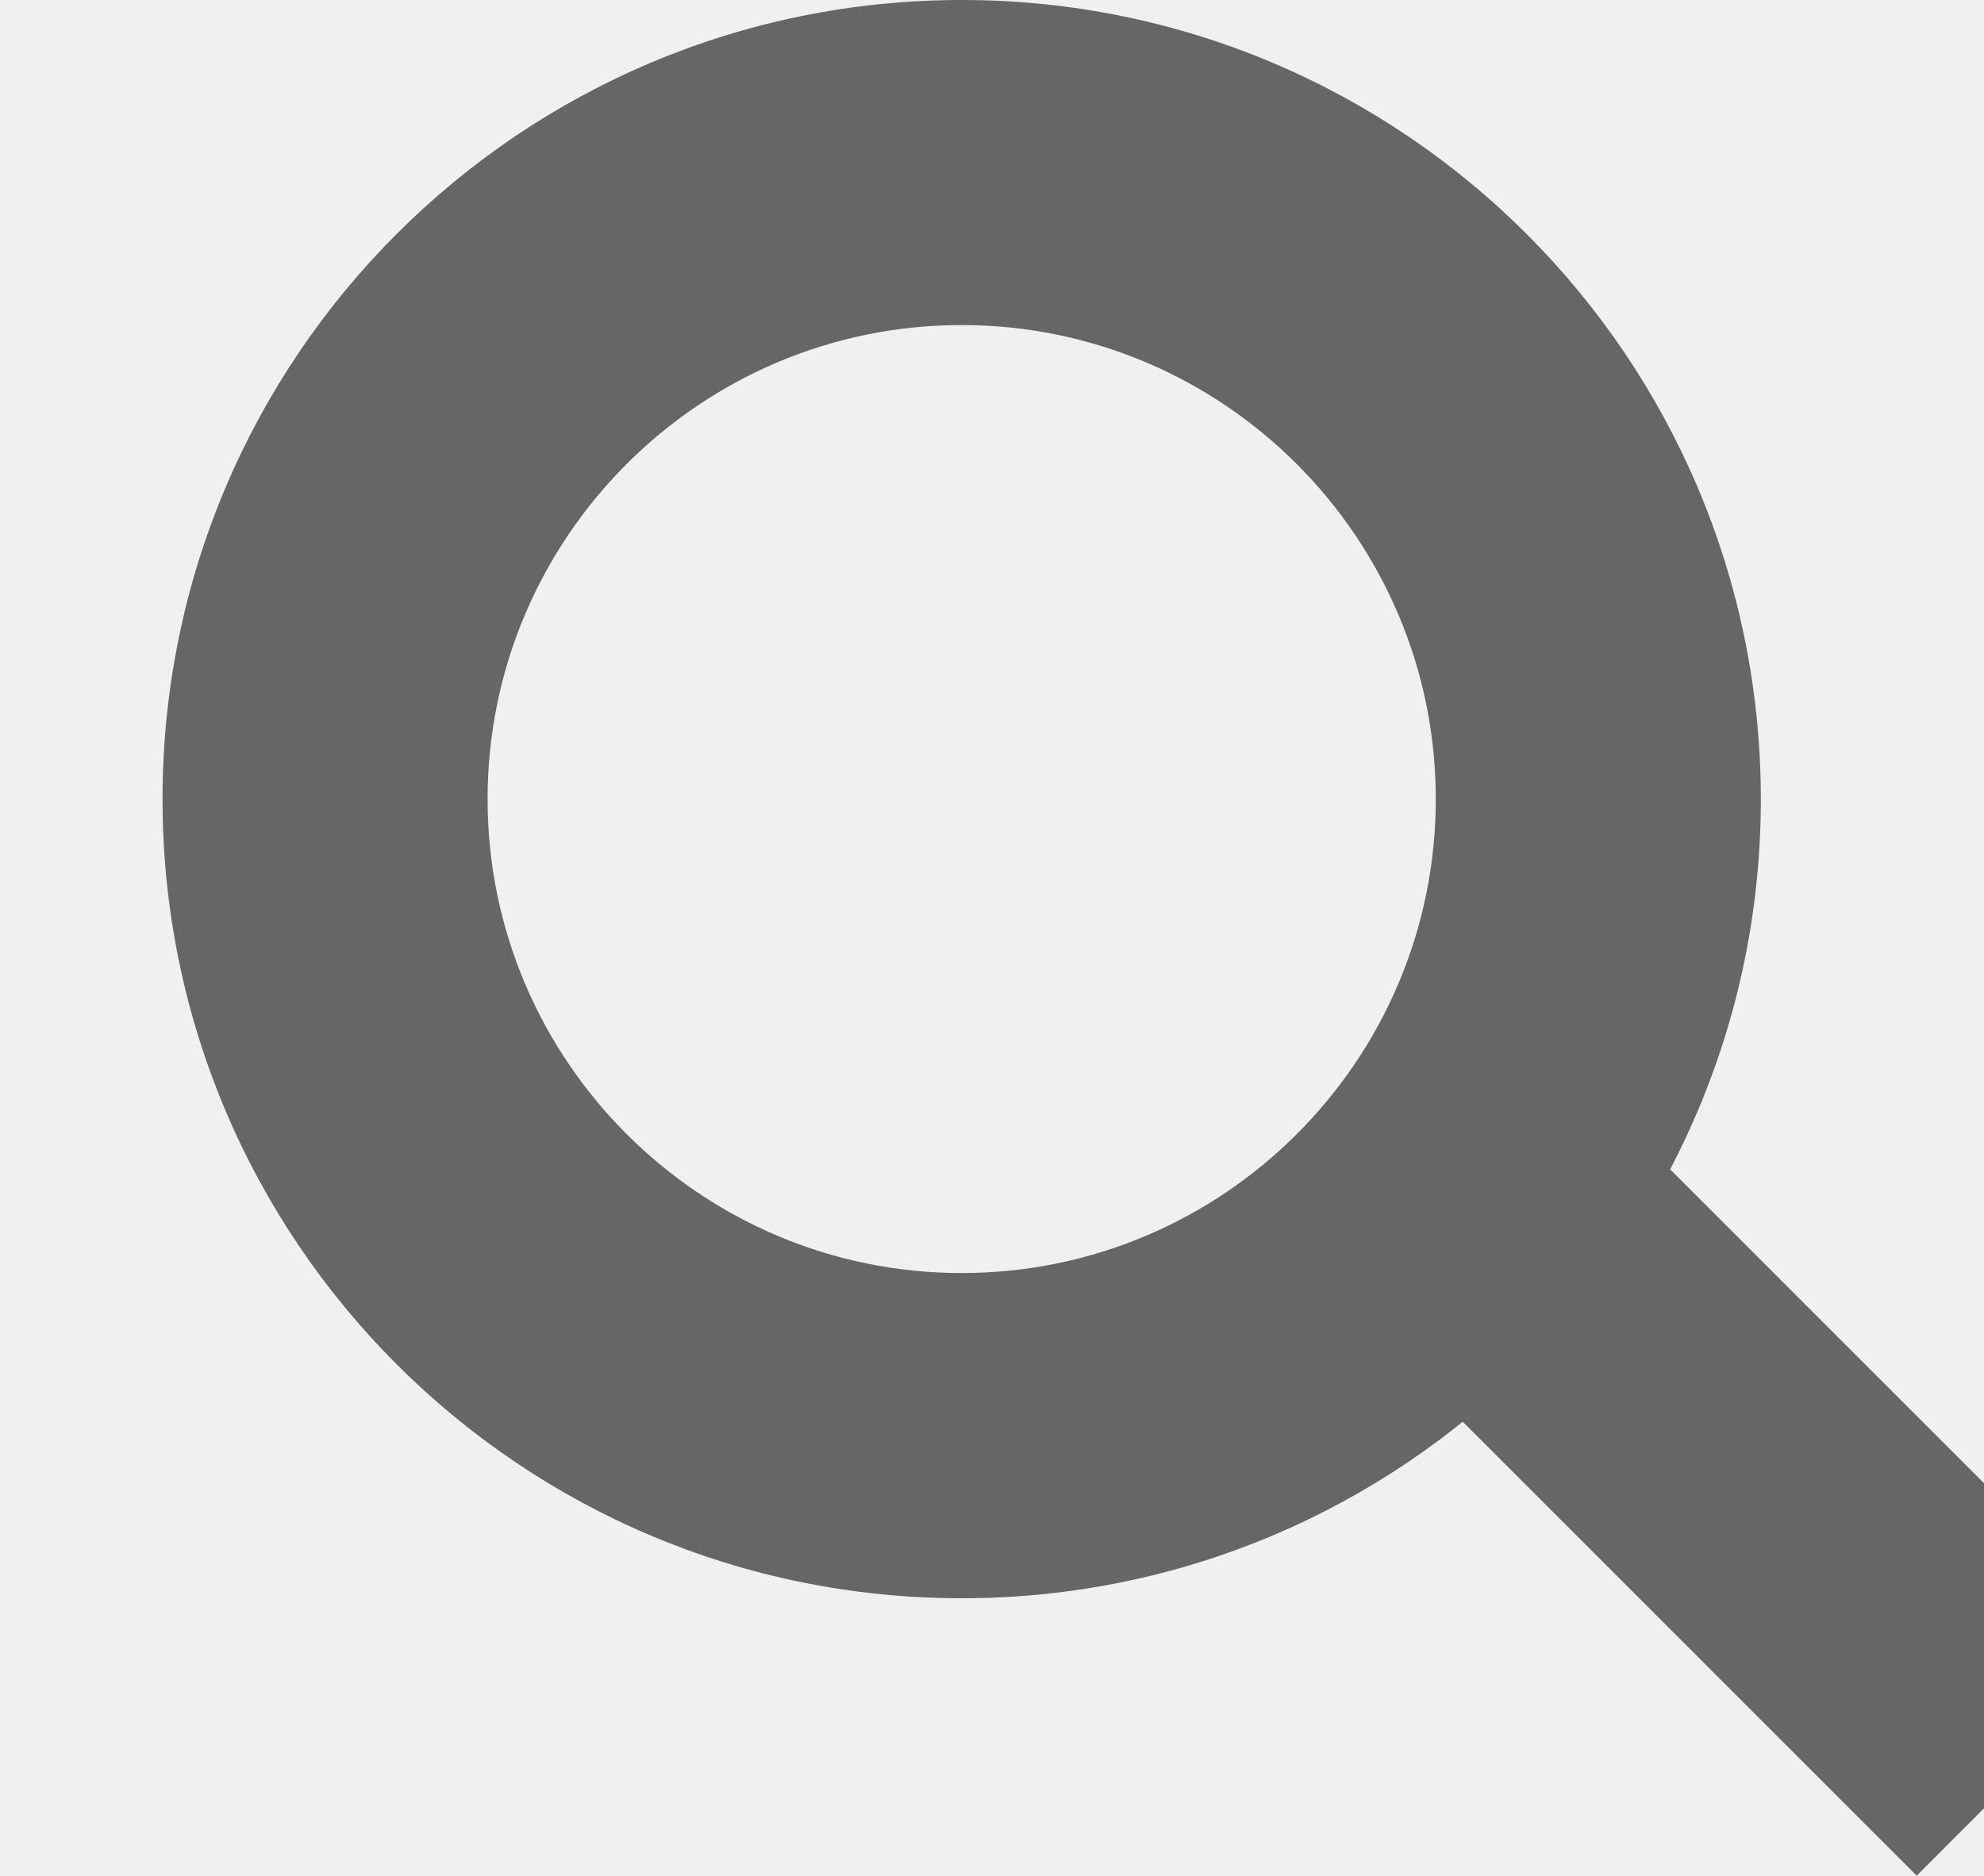
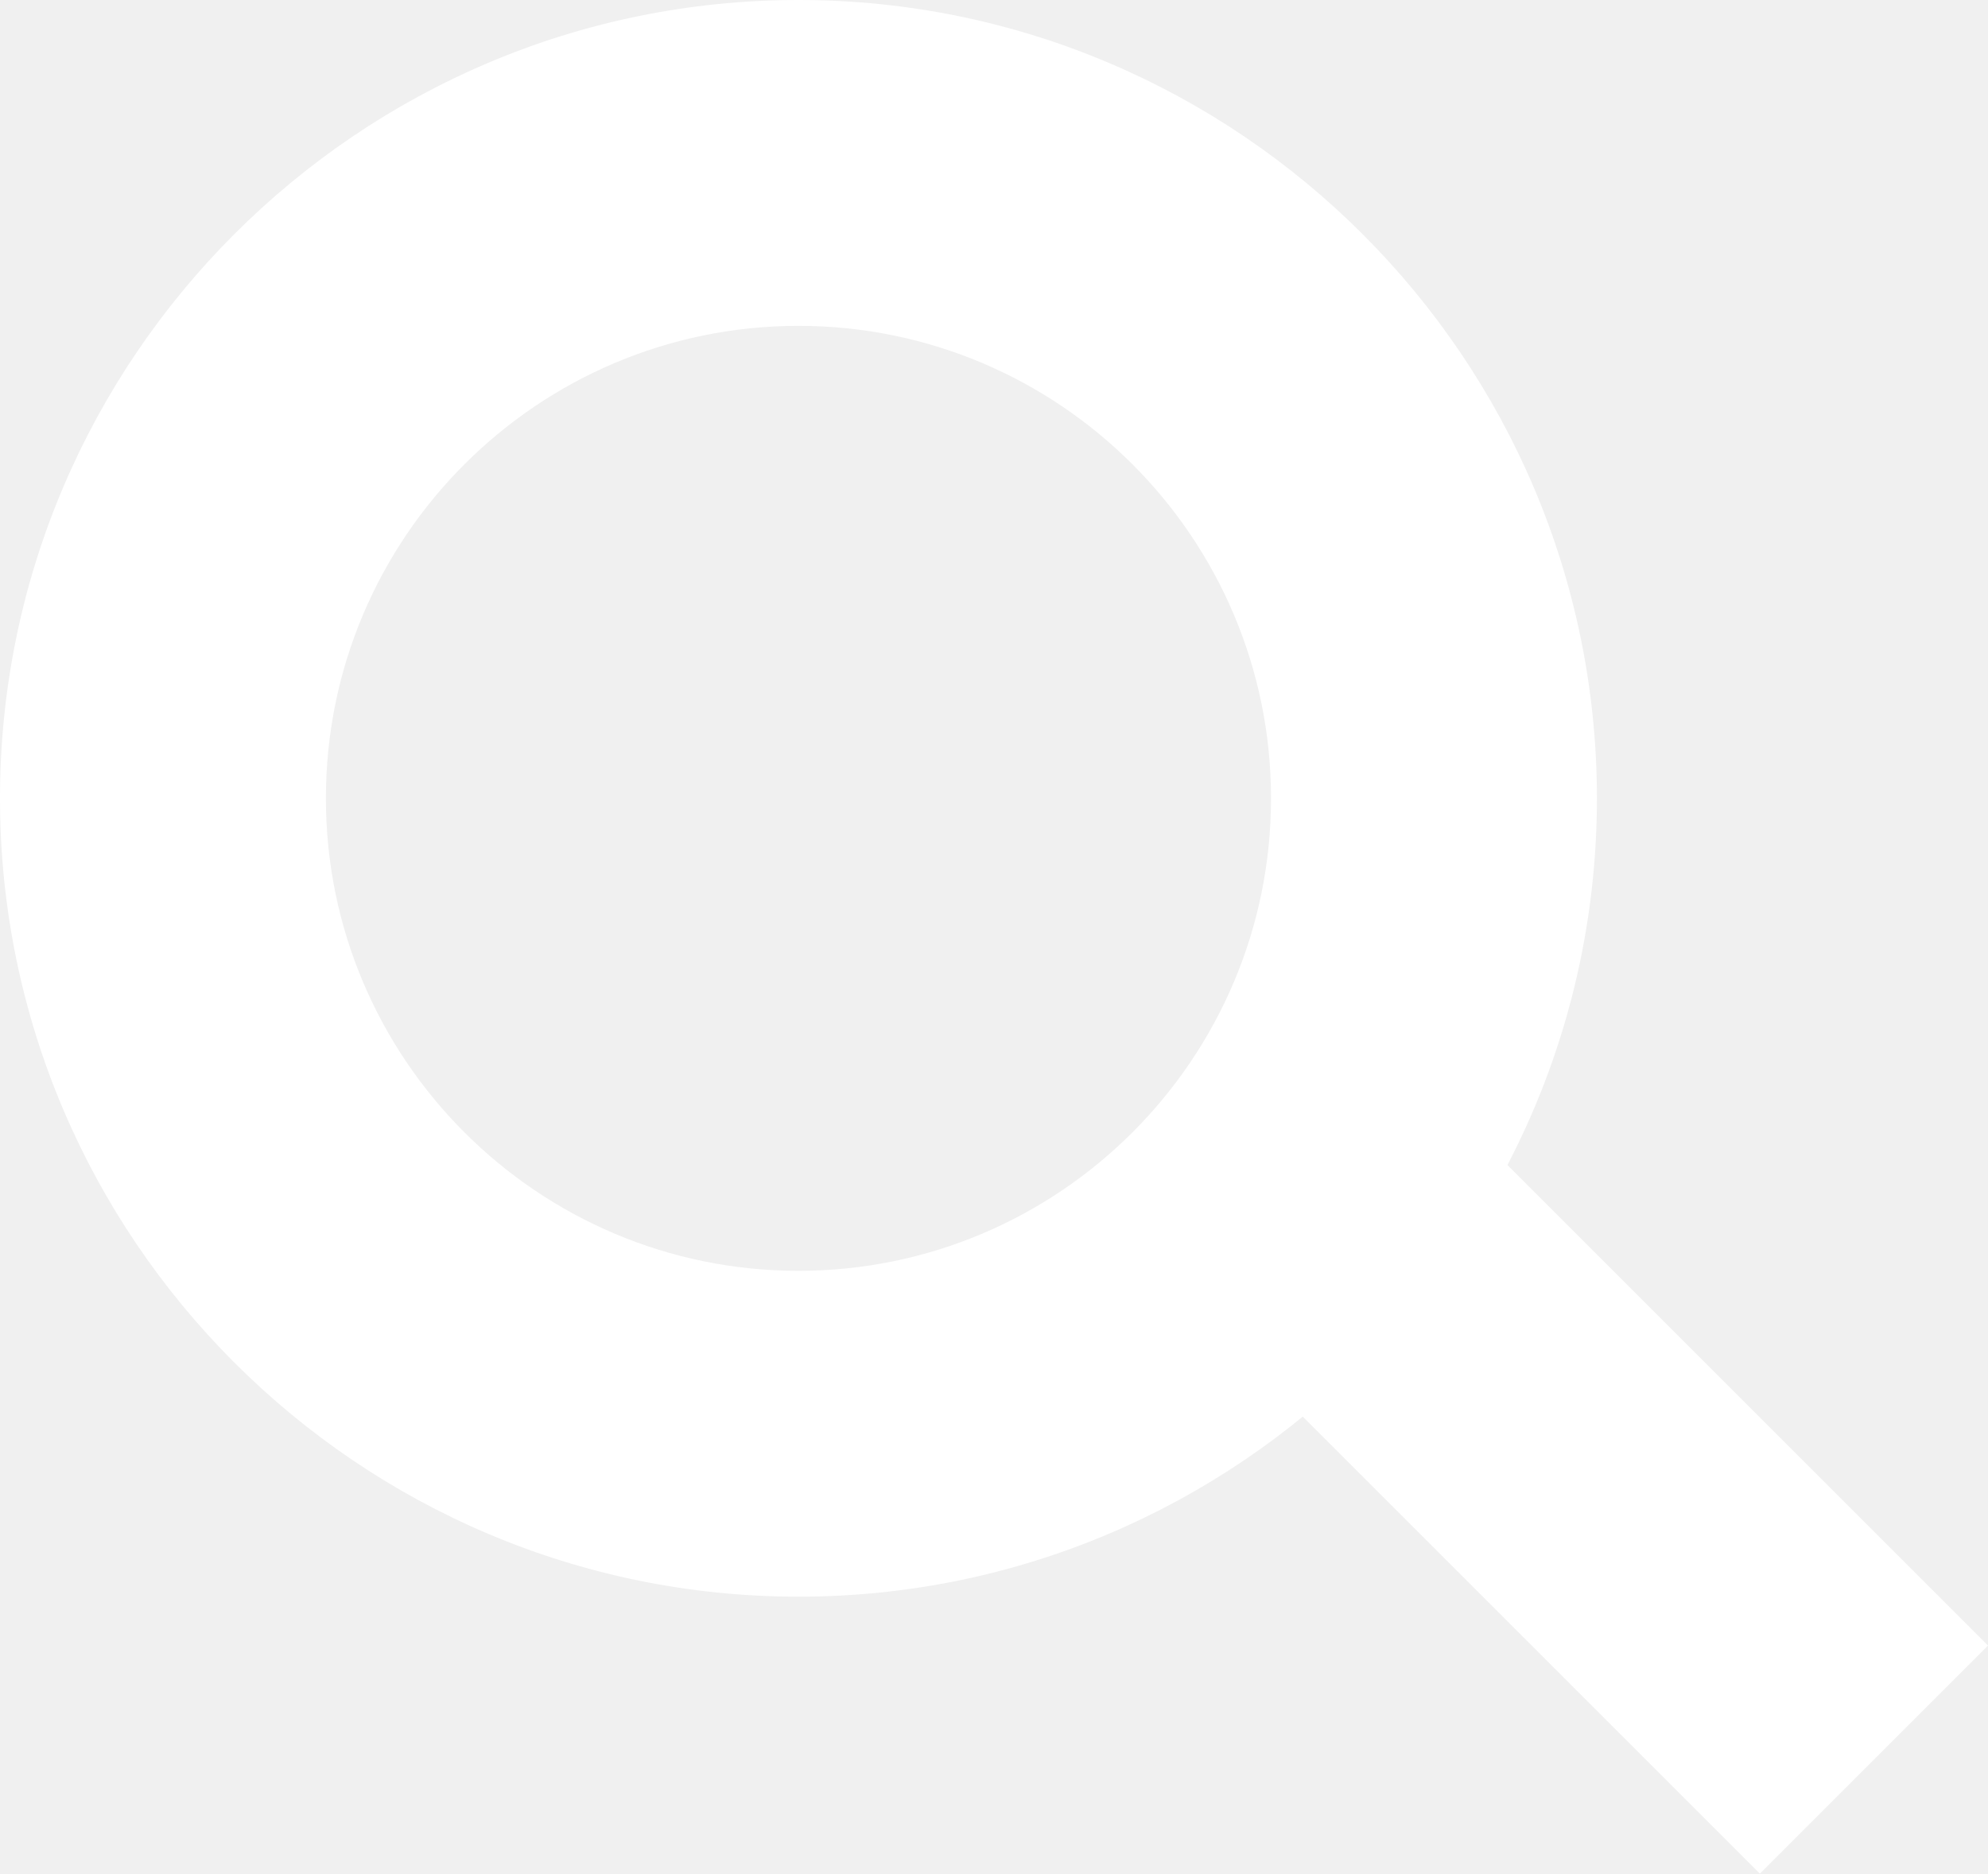
- <svg xmlns="http://www.w3.org/2000/svg" version="1.1" baseProfile="full">
+ <svg xmlns="http://www.w3.org/2000/svg" version="1.1" id="Capa_1" x="0px" y="0px" viewBox="0 0 12.2 11.5" style="enable-background:new 0 0 12.2 11.5;" xml:space="preserve">
+   <style type="text/css">
+ 	.st0{fill:#FFFFFF;}
+ </style>
  <g>
-     <polygon fill="#666" points="9.207,6.126 7.793,7.541 11.793,11.541 13.207,10.126" />
-     <path fill="#666" d="M5.917,2c1.608,0,2.917,1.308,2.917,2.917S7.525,7.833,5.917,7.833S3,6.525,3,4.917S4.308,2,5.917,2    M5.917,0C3.201,0,1,2.201,1,4.917s2.201,4.917,4.917,4.917s4.917-2.201,4.917-4.917C10.833,2.201,8.632,0,5.917,0L5.917,0z" />
+     <polygon class="st0" points="8.2,6.1 6.8,7.5 10.8,11.5 12.2,10.1  " />
+     <path class="st0" d="M4.9,2c1.6,0,2.9,1.3,2.9,2.9S6.5,7.8,4.9,7.8S2,6.5,2,4.9S3.3,2,4.9,2 M4.9,0C2.2,0,0,2.2,0,4.9   s2.2,4.9,4.9,4.9s4.9-2.2,4.9-4.9C9.8,2.2,7.6,0,4.9,0L4.9,0z" />
  </g>
</svg>
